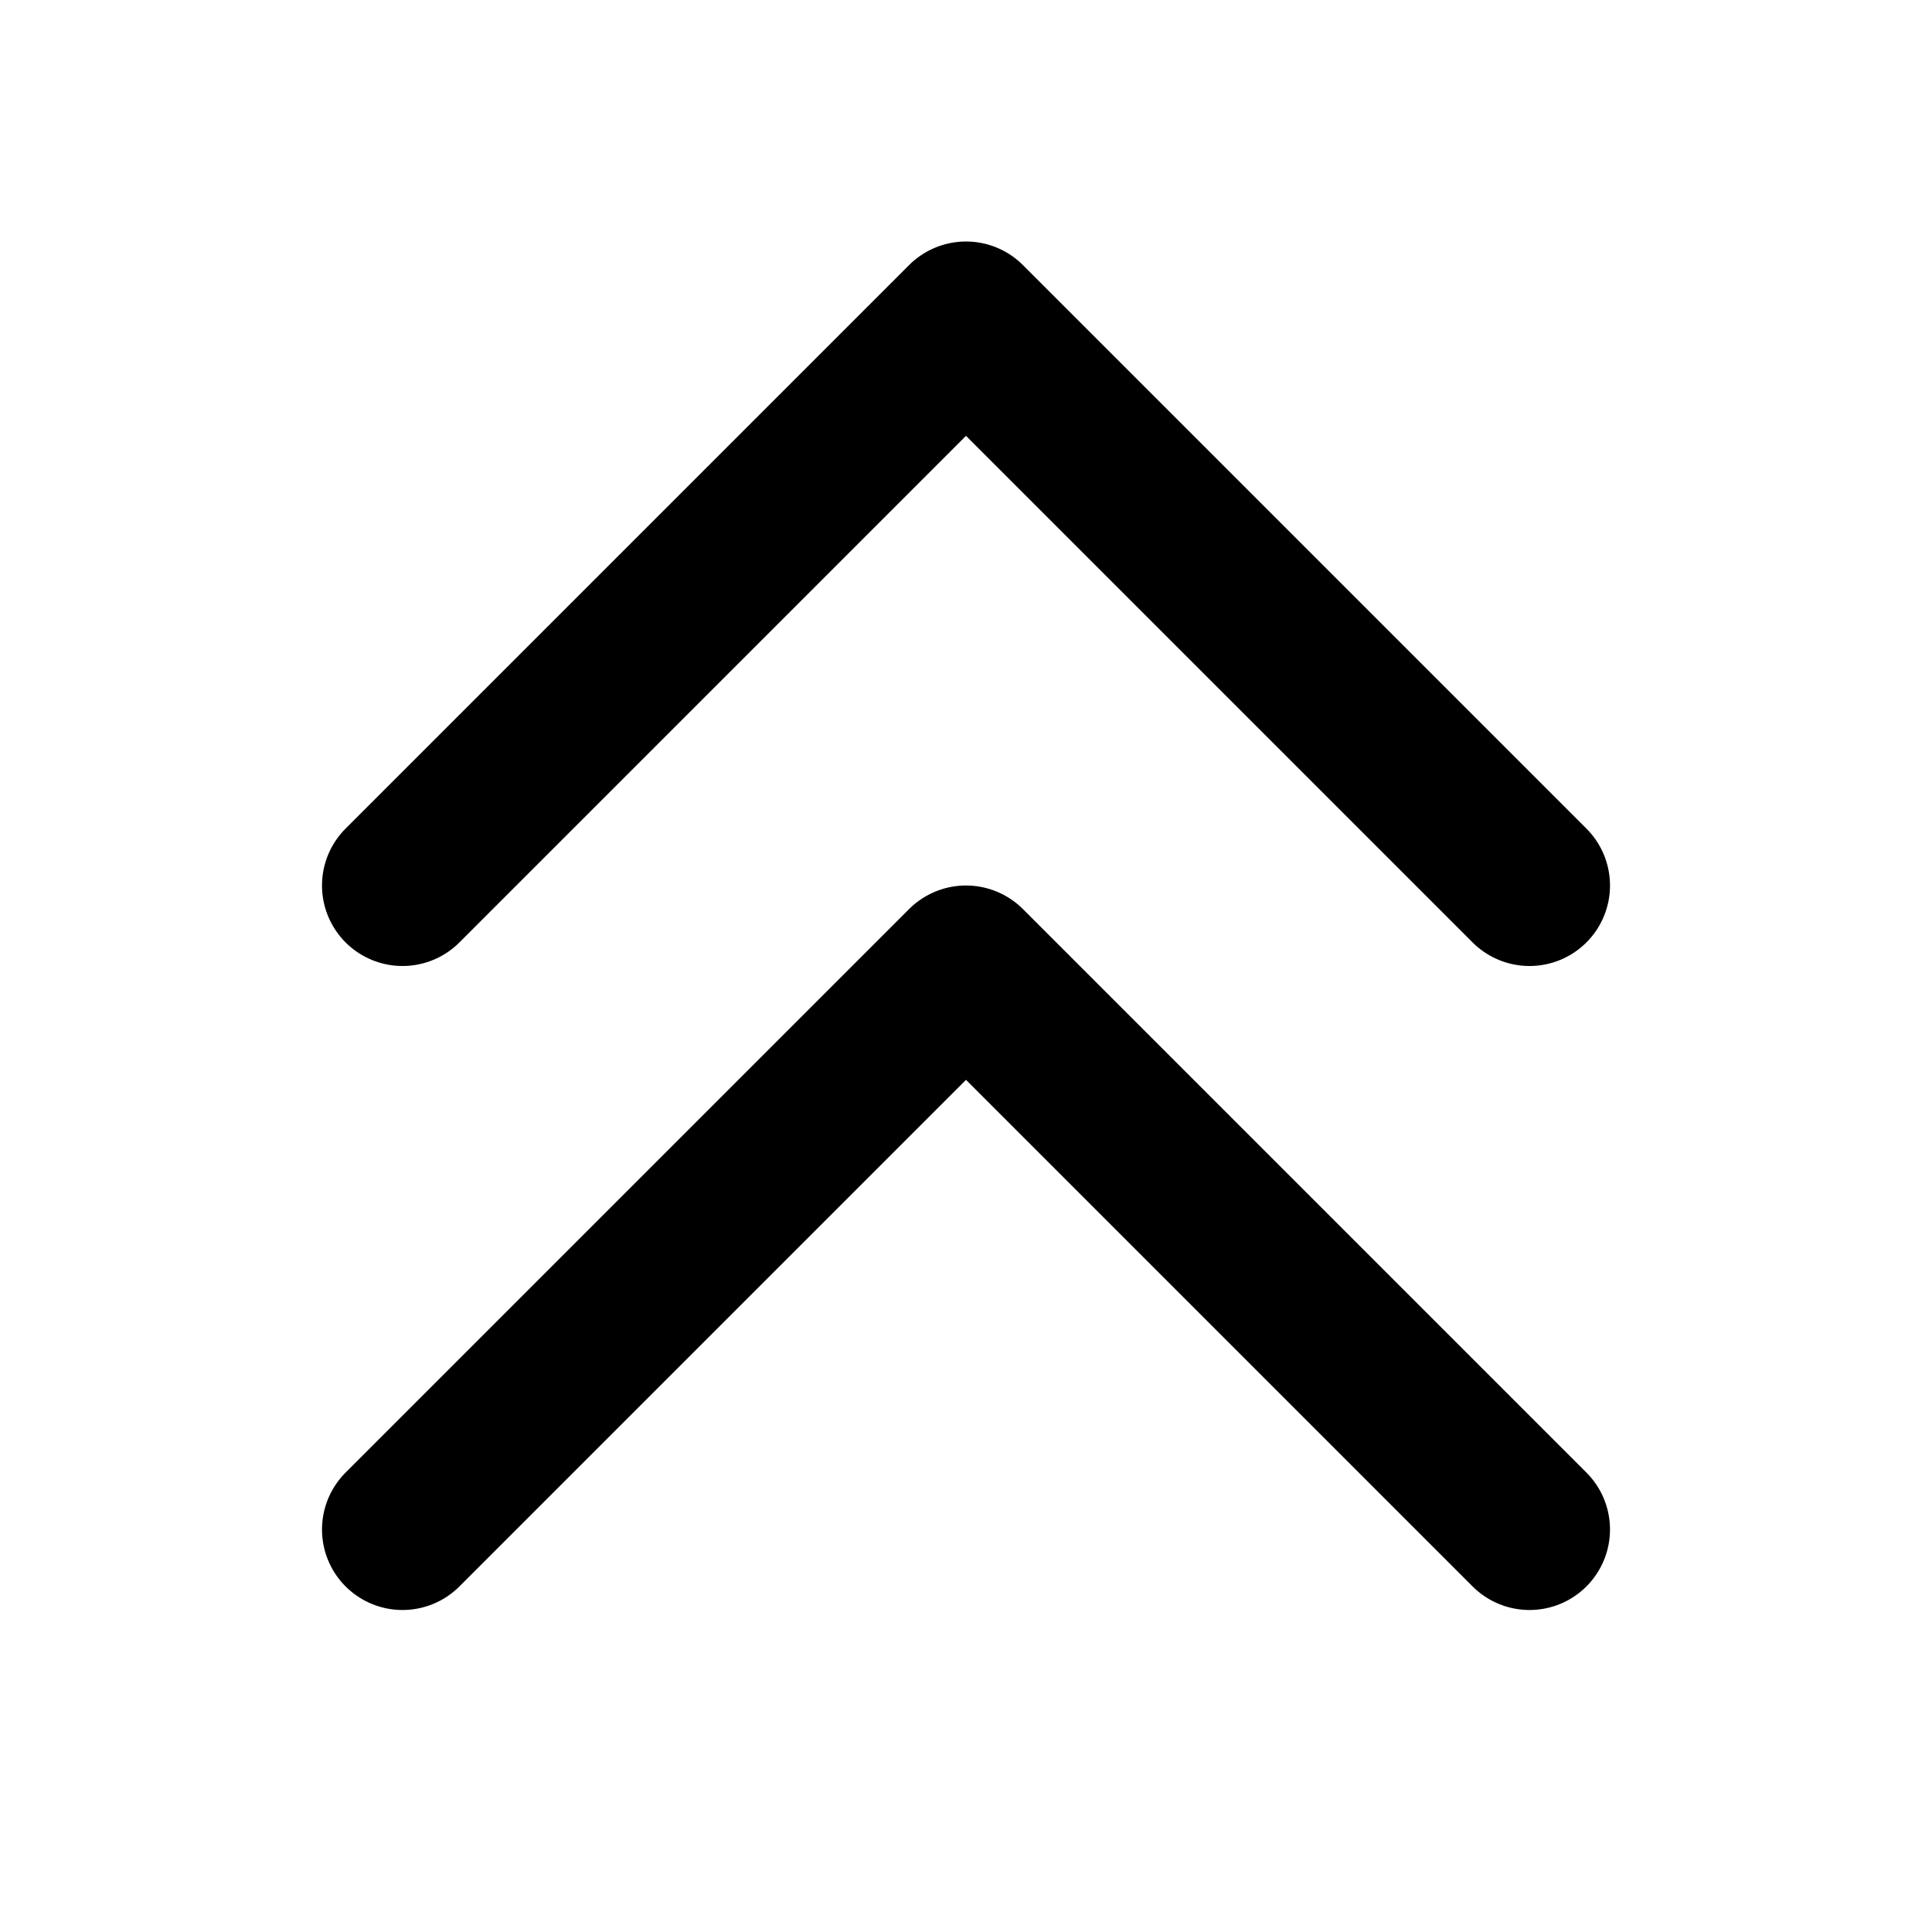
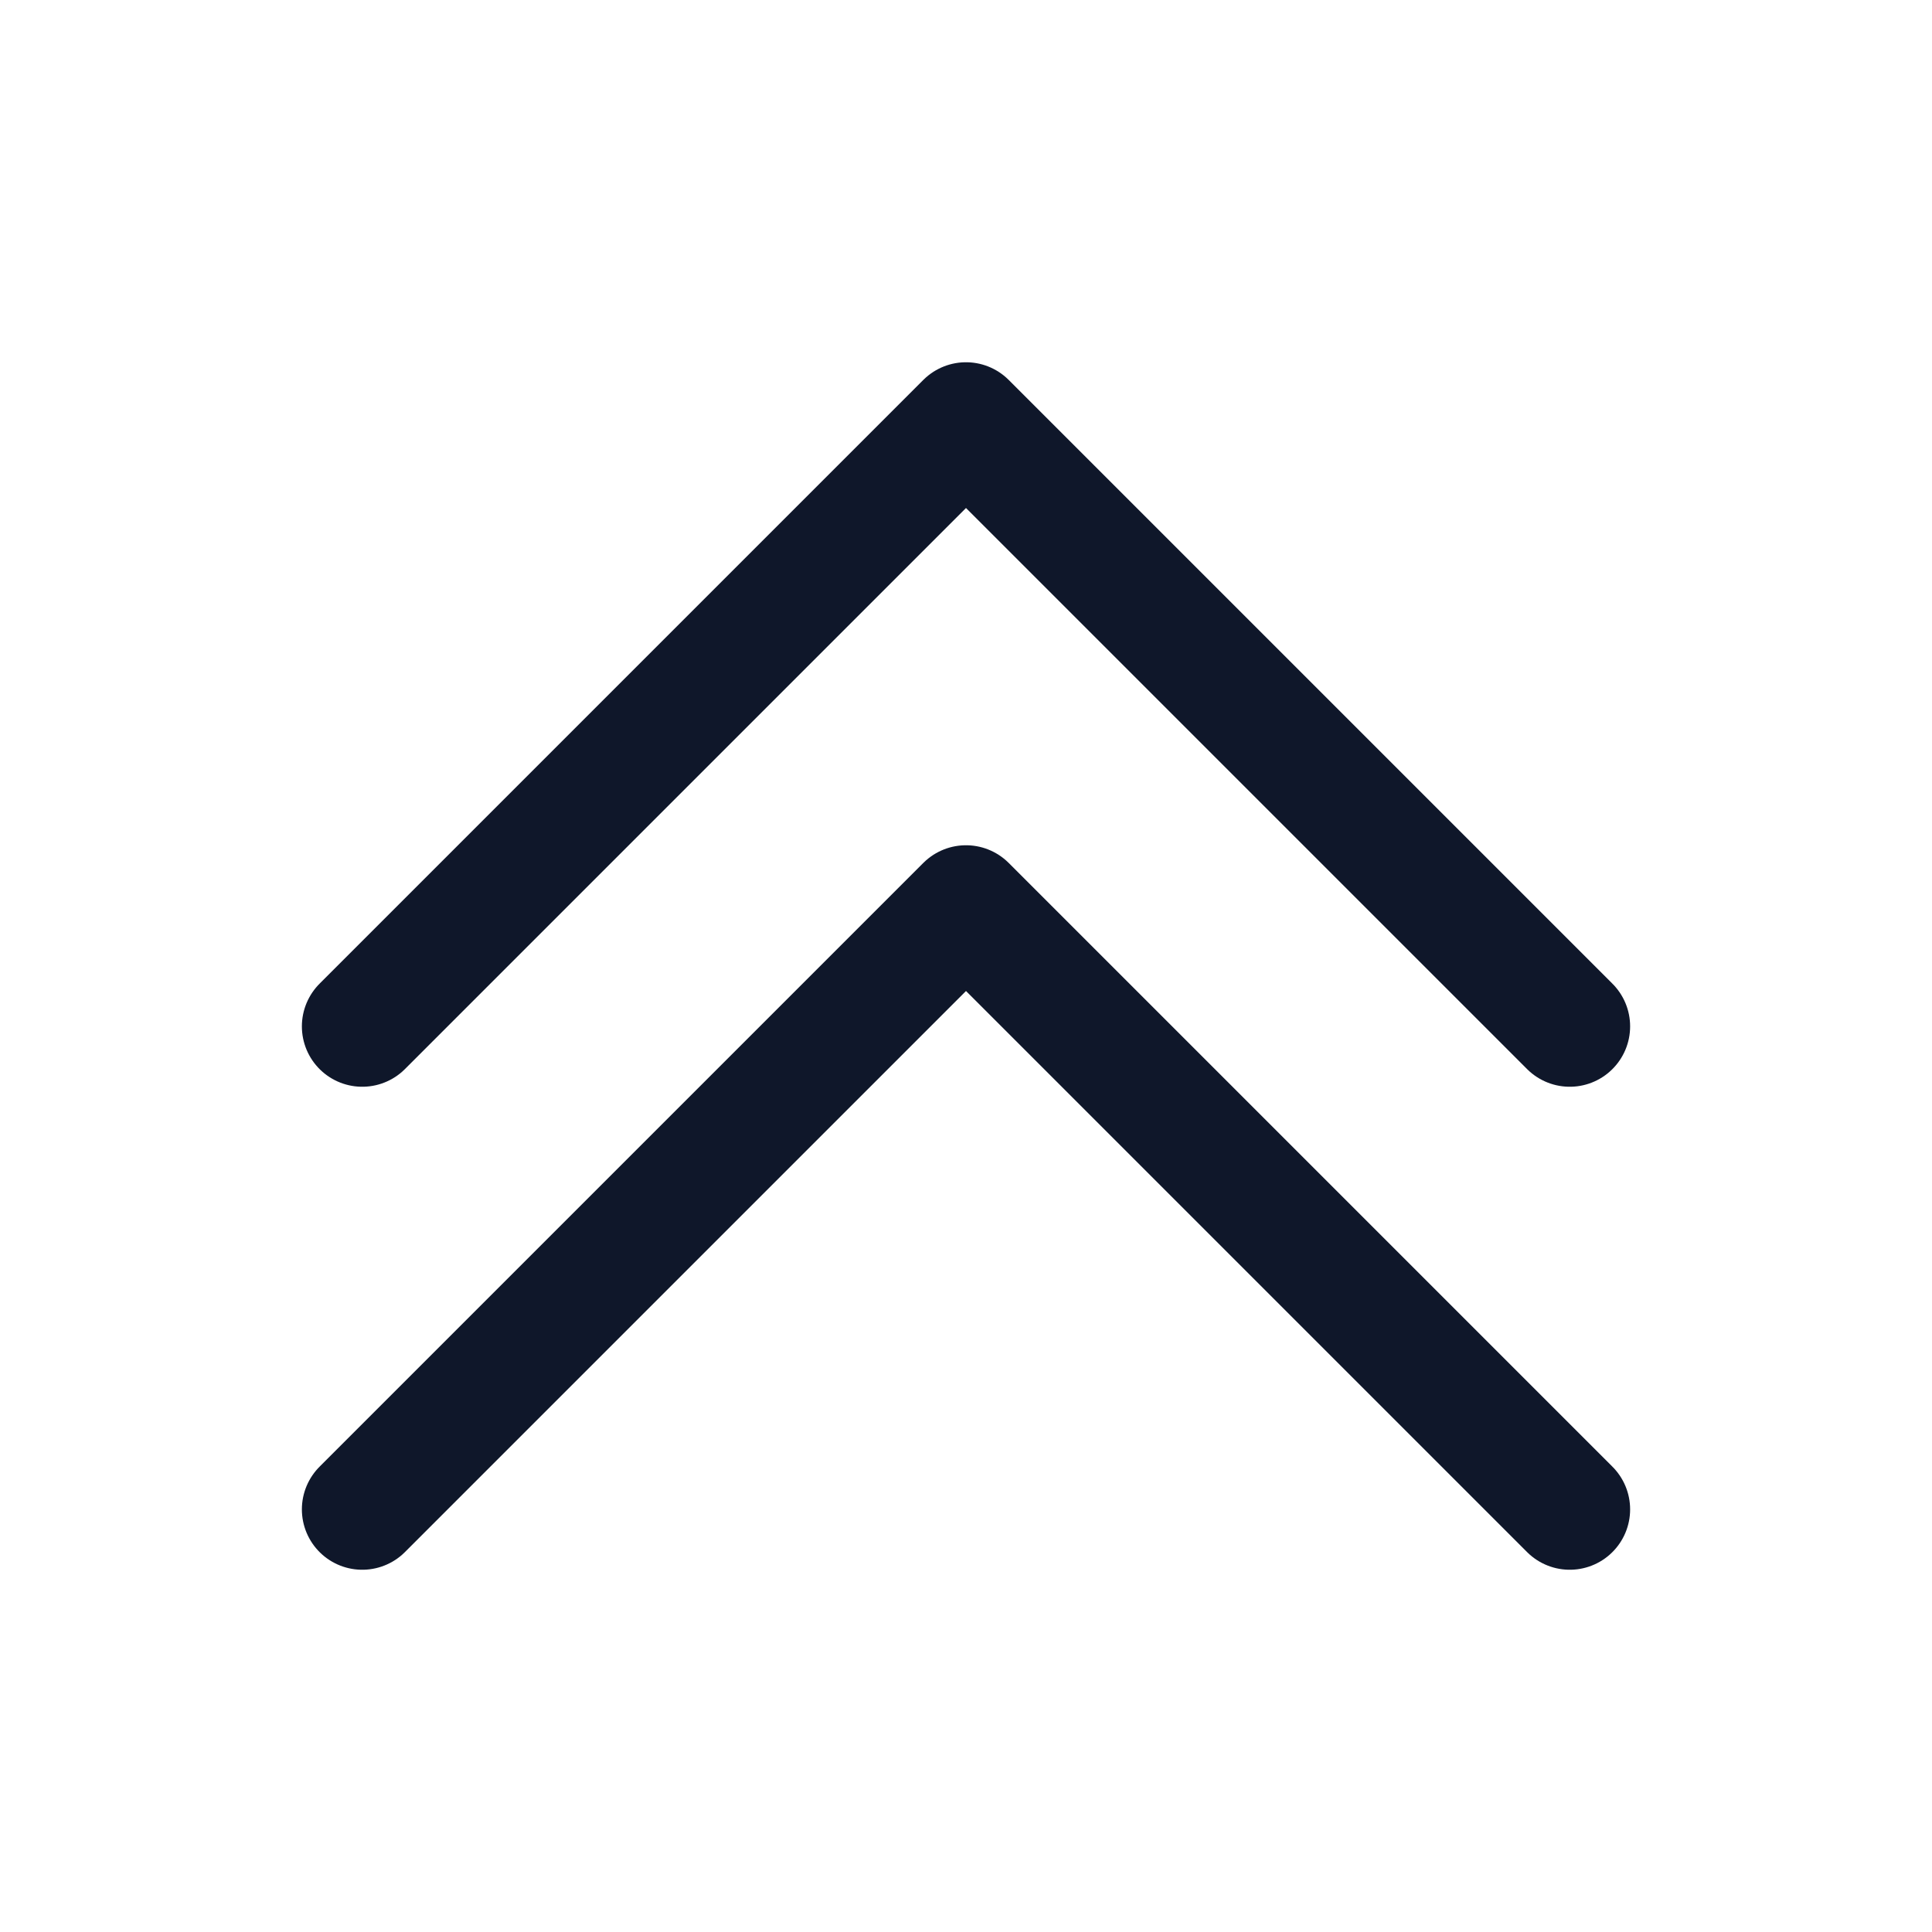
- <svg xmlns="http://www.w3.org/2000/svg" fill="none" viewBox="0 0 24 24" stroke="currentColor">
-   <path stroke-linecap="round" stroke-linejoin="round" stroke-width="2" d="M5 11l7-7 7 7M5 19l7-7 7 7" />
+ <svg xmlns="http://www.w3.org/2000/svg" width="24" height="24" viewBox="0 0 24 24" fill="none">
+   <path d="M4.5 18.75L12 11.25L19.5 18.75" stroke="#0F172A" stroke-width="1.5" stroke-linecap="round" stroke-linejoin="round" />
+   <path d="M4.5 12.75L12 5.25L19.5 12.75" stroke="#0F172A" stroke-width="1.5" stroke-linecap="round" stroke-linejoin="round" />
</svg>
